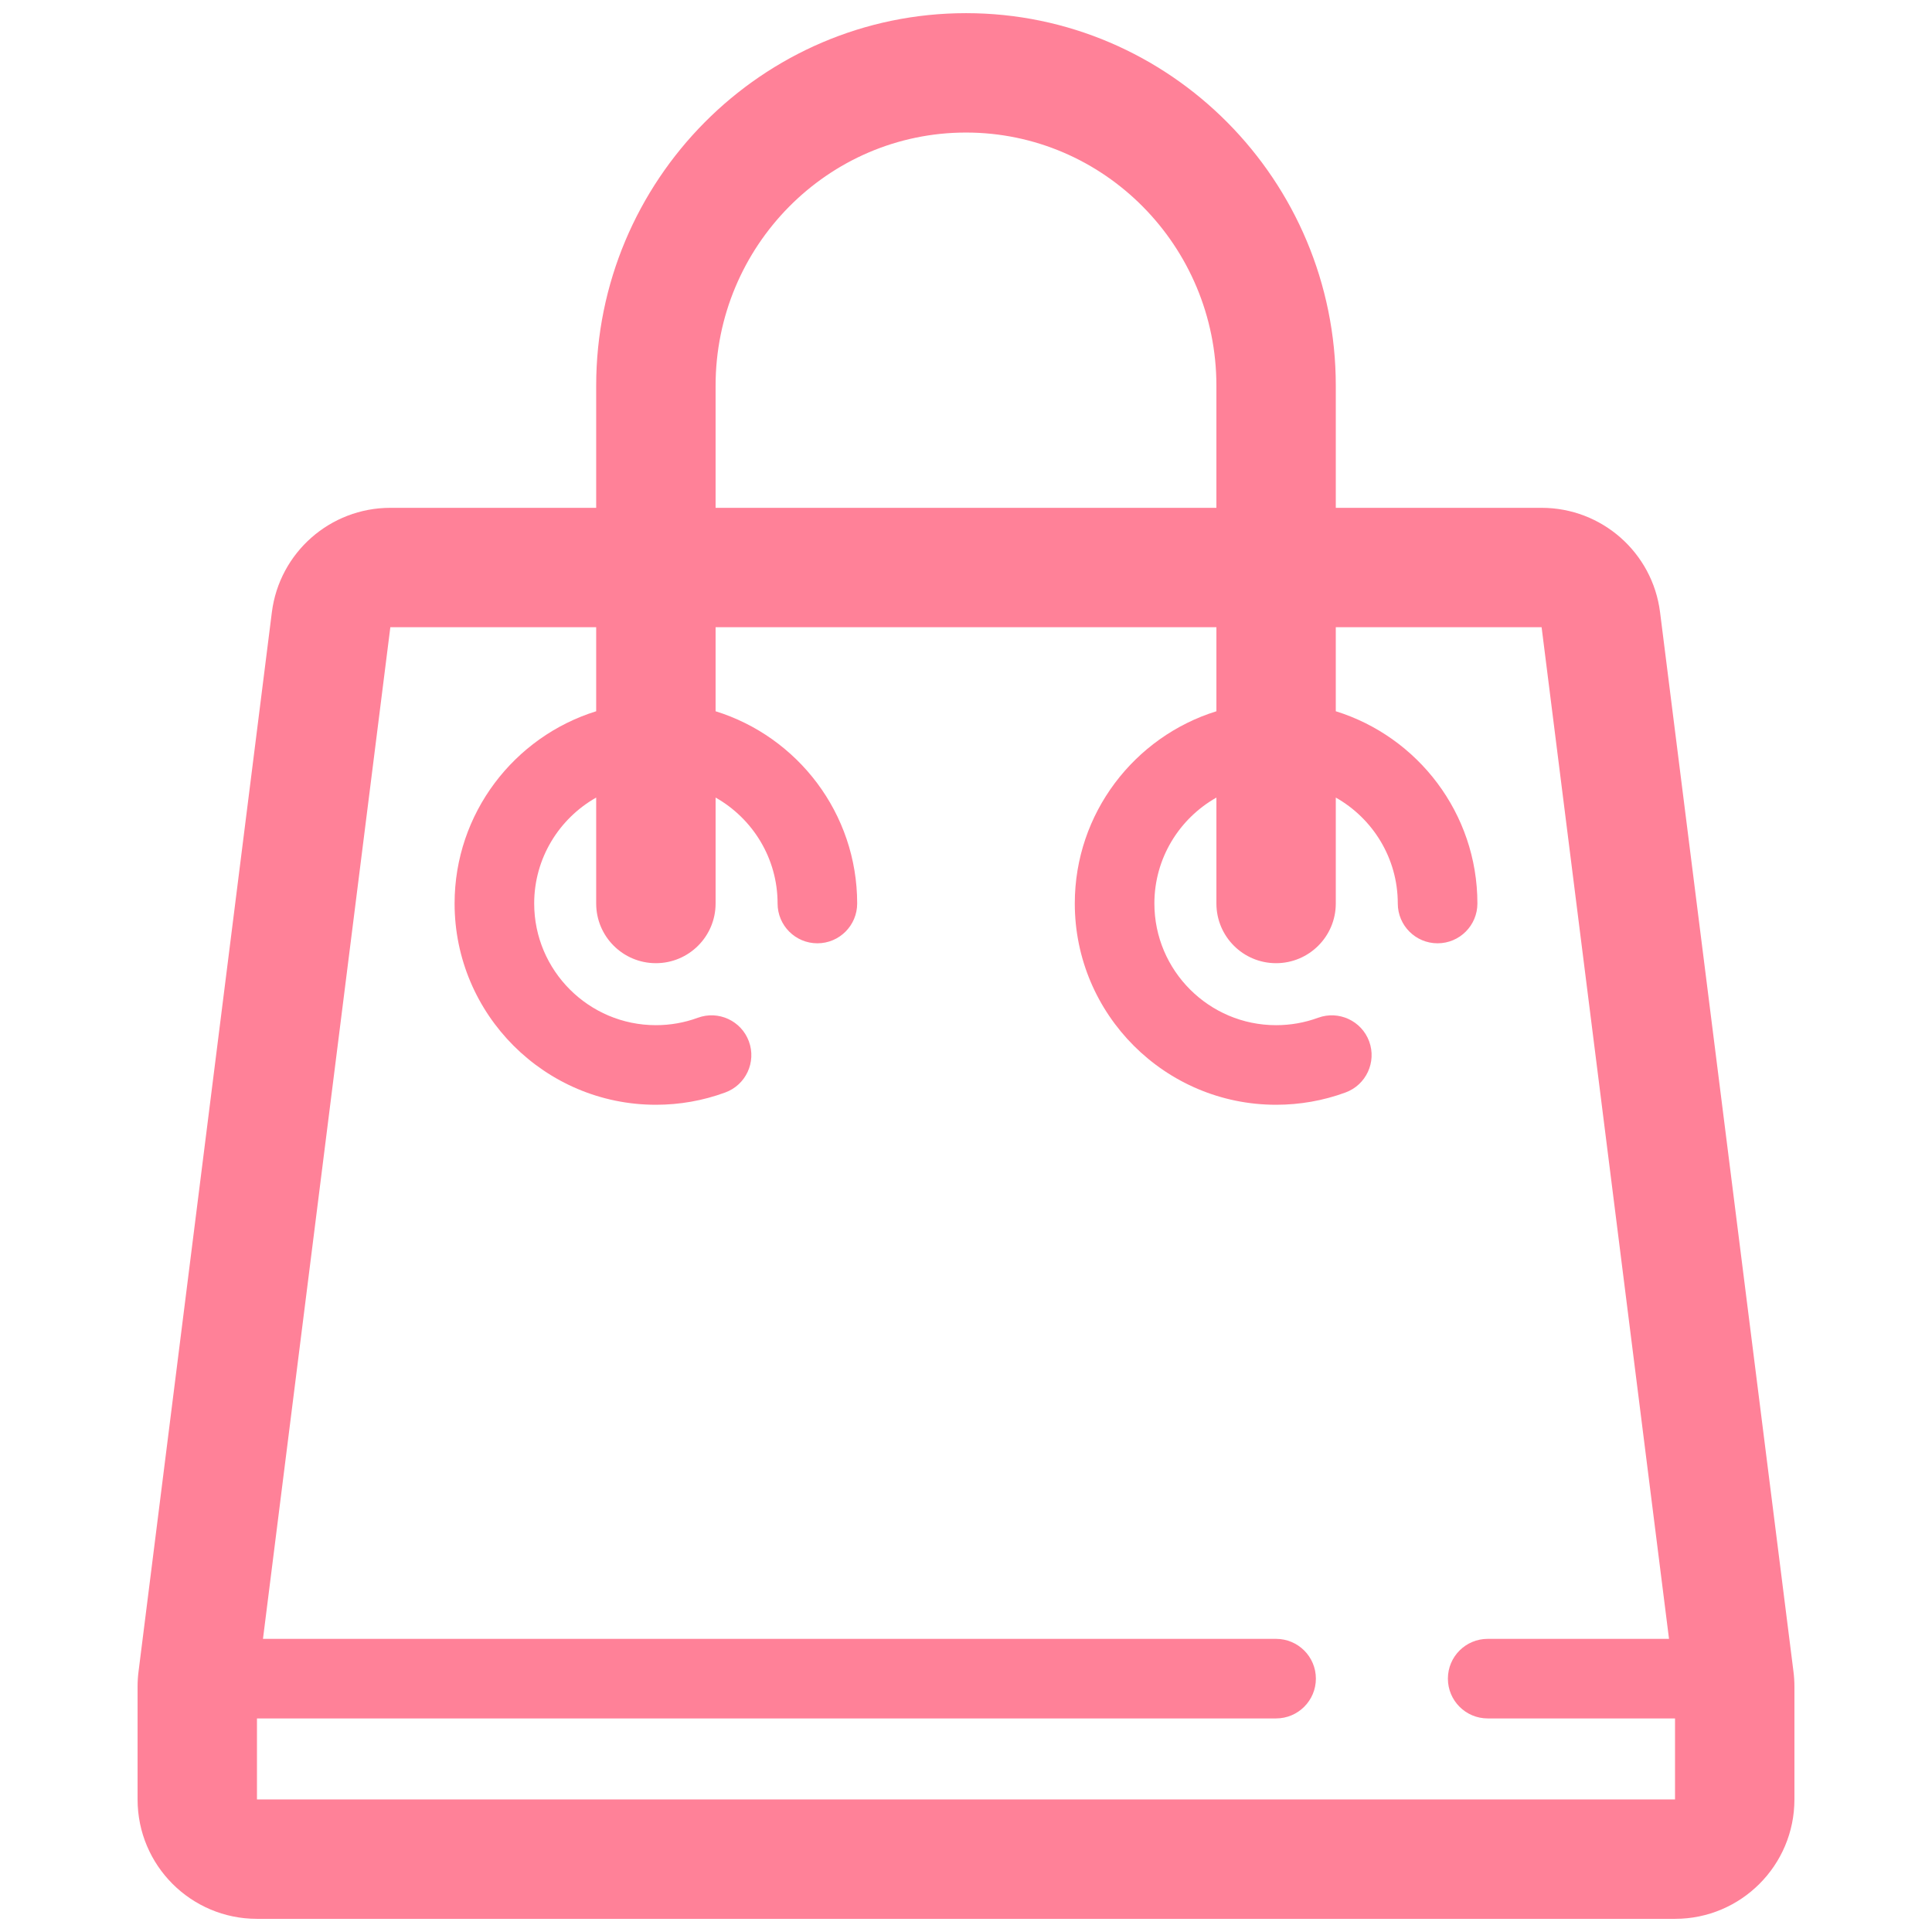
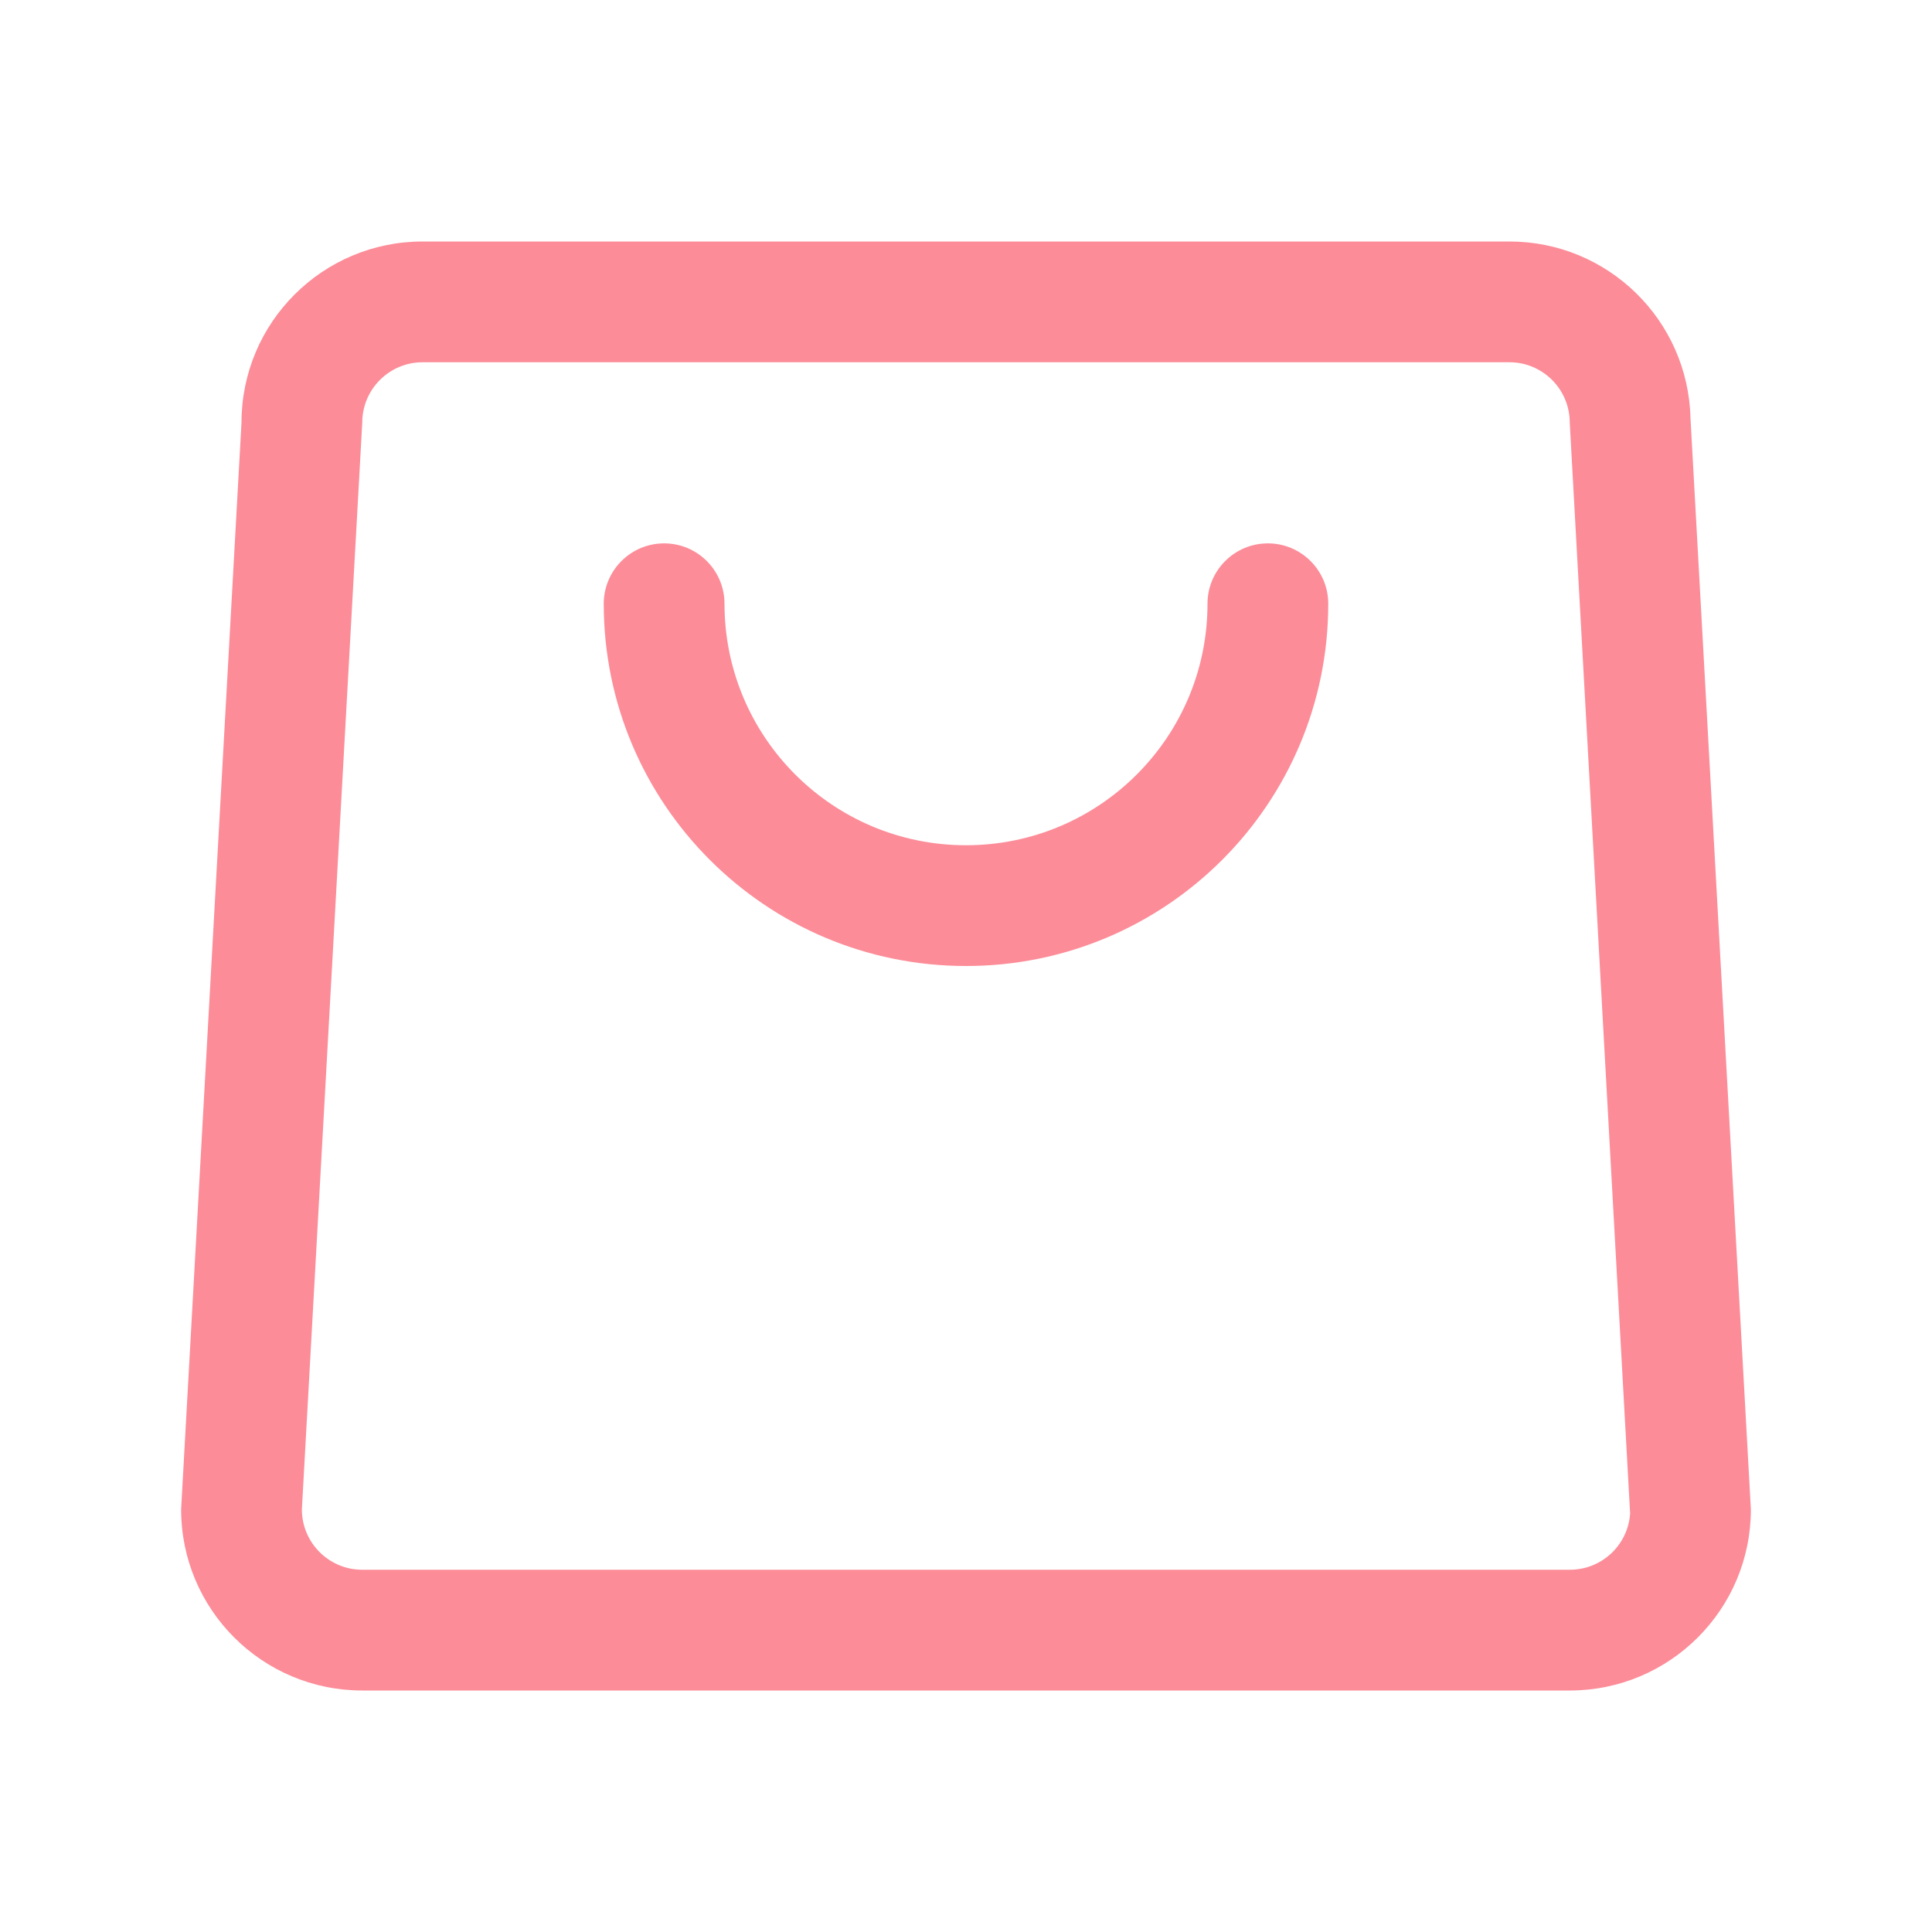
- <svg xmlns="http://www.w3.org/2000/svg" t="1543633885897" class="icon" style="" viewBox="0 0 1024 1024" version="1.1" p-id="10435" width="200" height="200">
+ <svg xmlns="http://www.w3.org/2000/svg" t="1582791349718" class="icon" viewBox="0 0 1024 1024" version="1.1" p-id="3730" width="200" height="200">
  <defs>
    <style type="text/css" />
  </defs>
-   <path d="M950.585 886.047l-70.716-561.528c-3.973-31.646-30.899-55.36-62.785-55.36H707.998v-64.715c0-108.887-87.936-197.471-195.991-197.471-108.098 0-196.019 88.584-196.019 197.471v64.715H206.889c-31.885 0-58.798 23.714-62.799 55.36l-70.675 561.528a61.591 61.591 0 0 0-0.493 7.904v59.799c0 34.943 28.307 63.278 63.279 63.278h751.601c34.942 0 63.278-28.334 63.278-63.278v-59.799a61.753 61.753 0 0 0-0.494-7.904z m-571.306-681.602c0-74 59.53-134.193 132.727-134.193 73.169 0 132.713 60.192 132.713 134.193v64.715H379.279v-64.715z m-243.08 749.304v-42.946h540.139c11.652 0 21.107-9.441 21.107-21.093 0-11.652-9.454-21.079-21.107-21.079H139.383l67.505-536.207h109.099v44.553c-43.426 13.498-75.044 54.063-75.044 101.884 0 58.839 47.85 106.689 106.69 106.689 12.625 0 25.01-2.184 36.776-6.523 10.934-4.002 16.542-16.119 12.526-27.053-4.016-10.948-16.134-16.543-27.067-12.541-7.101 2.606-14.569 3.931-22.234 3.931-35.577 0-64.504-28.94-64.504-64.503 0-24.052 13.273-45.047 32.858-56.134v56.134c0 17.485 14.175 31.646 31.646 31.646s31.647-14.159 31.647-31.646v-56.134c19.585 11.089 32.857 32.083 32.857 56.134 0 11.667 9.44 21.107 21.092 21.107 11.652 0 21.092-9.44 21.092-21.107 0-47.822-31.617-88.387-75.043-101.884v-44.553h265.441v44.553c-43.438 13.512-75.057 54.063-75.057 101.884 0 58.839 47.864 106.689 106.675 106.689 12.639 0 25.023-2.184 36.803-6.508 10.934-4.016 16.556-16.133 12.555-27.066-4.03-10.948-16.162-16.543-27.082-12.541-7.115 2.606-14.597 3.931-22.276 3.931-35.549 0-64.49-28.94-64.49-64.503 0-24.052 13.273-45.047 32.872-56.134v56.134c0 17.485 14.146 31.646 31.618 31.646 17.471 0 31.659-14.159 31.659-31.646V422.727c19.585 11.075 32.858 32.083 32.858 56.134 0 11.667 9.44 21.107 21.091 21.107 11.653 0 21.108-9.44 21.108-21.107 0-47.822-31.632-88.387-75.058-101.884v-44.553h109.085l67.534 536.207h-96.109c-11.652 0-21.091 9.427-21.091 21.079 0 11.653 9.44 21.093 21.091 21.093h99.292v42.946H136.2z" p-id="10436" fill="#ff8198" />
+   <path d="M832 832a32 32 0 0 0 32-29.76L832 224a32 32 0 0 0-32-32H224a32 32 0 0 0-32 32L160 800a32 32 0 0 0 32 32z m0 64H192a96 96 0 0 1-96-96L128 224a96 96 0 0 1 96-96h576a96 96 0 0 1 96 93.76L928 800a96 96 0 0 1-96 96z" p-id="3731" fill="#fc8c98" />
+   <path d="M640 320a32 32 0 0 1 64 0 192 192 0 0 1-384 0 32 32 0 0 1 64 0 128 128 0 0 0 256 0z" p-id="3732" fill="#fc8c98" />
</svg>
